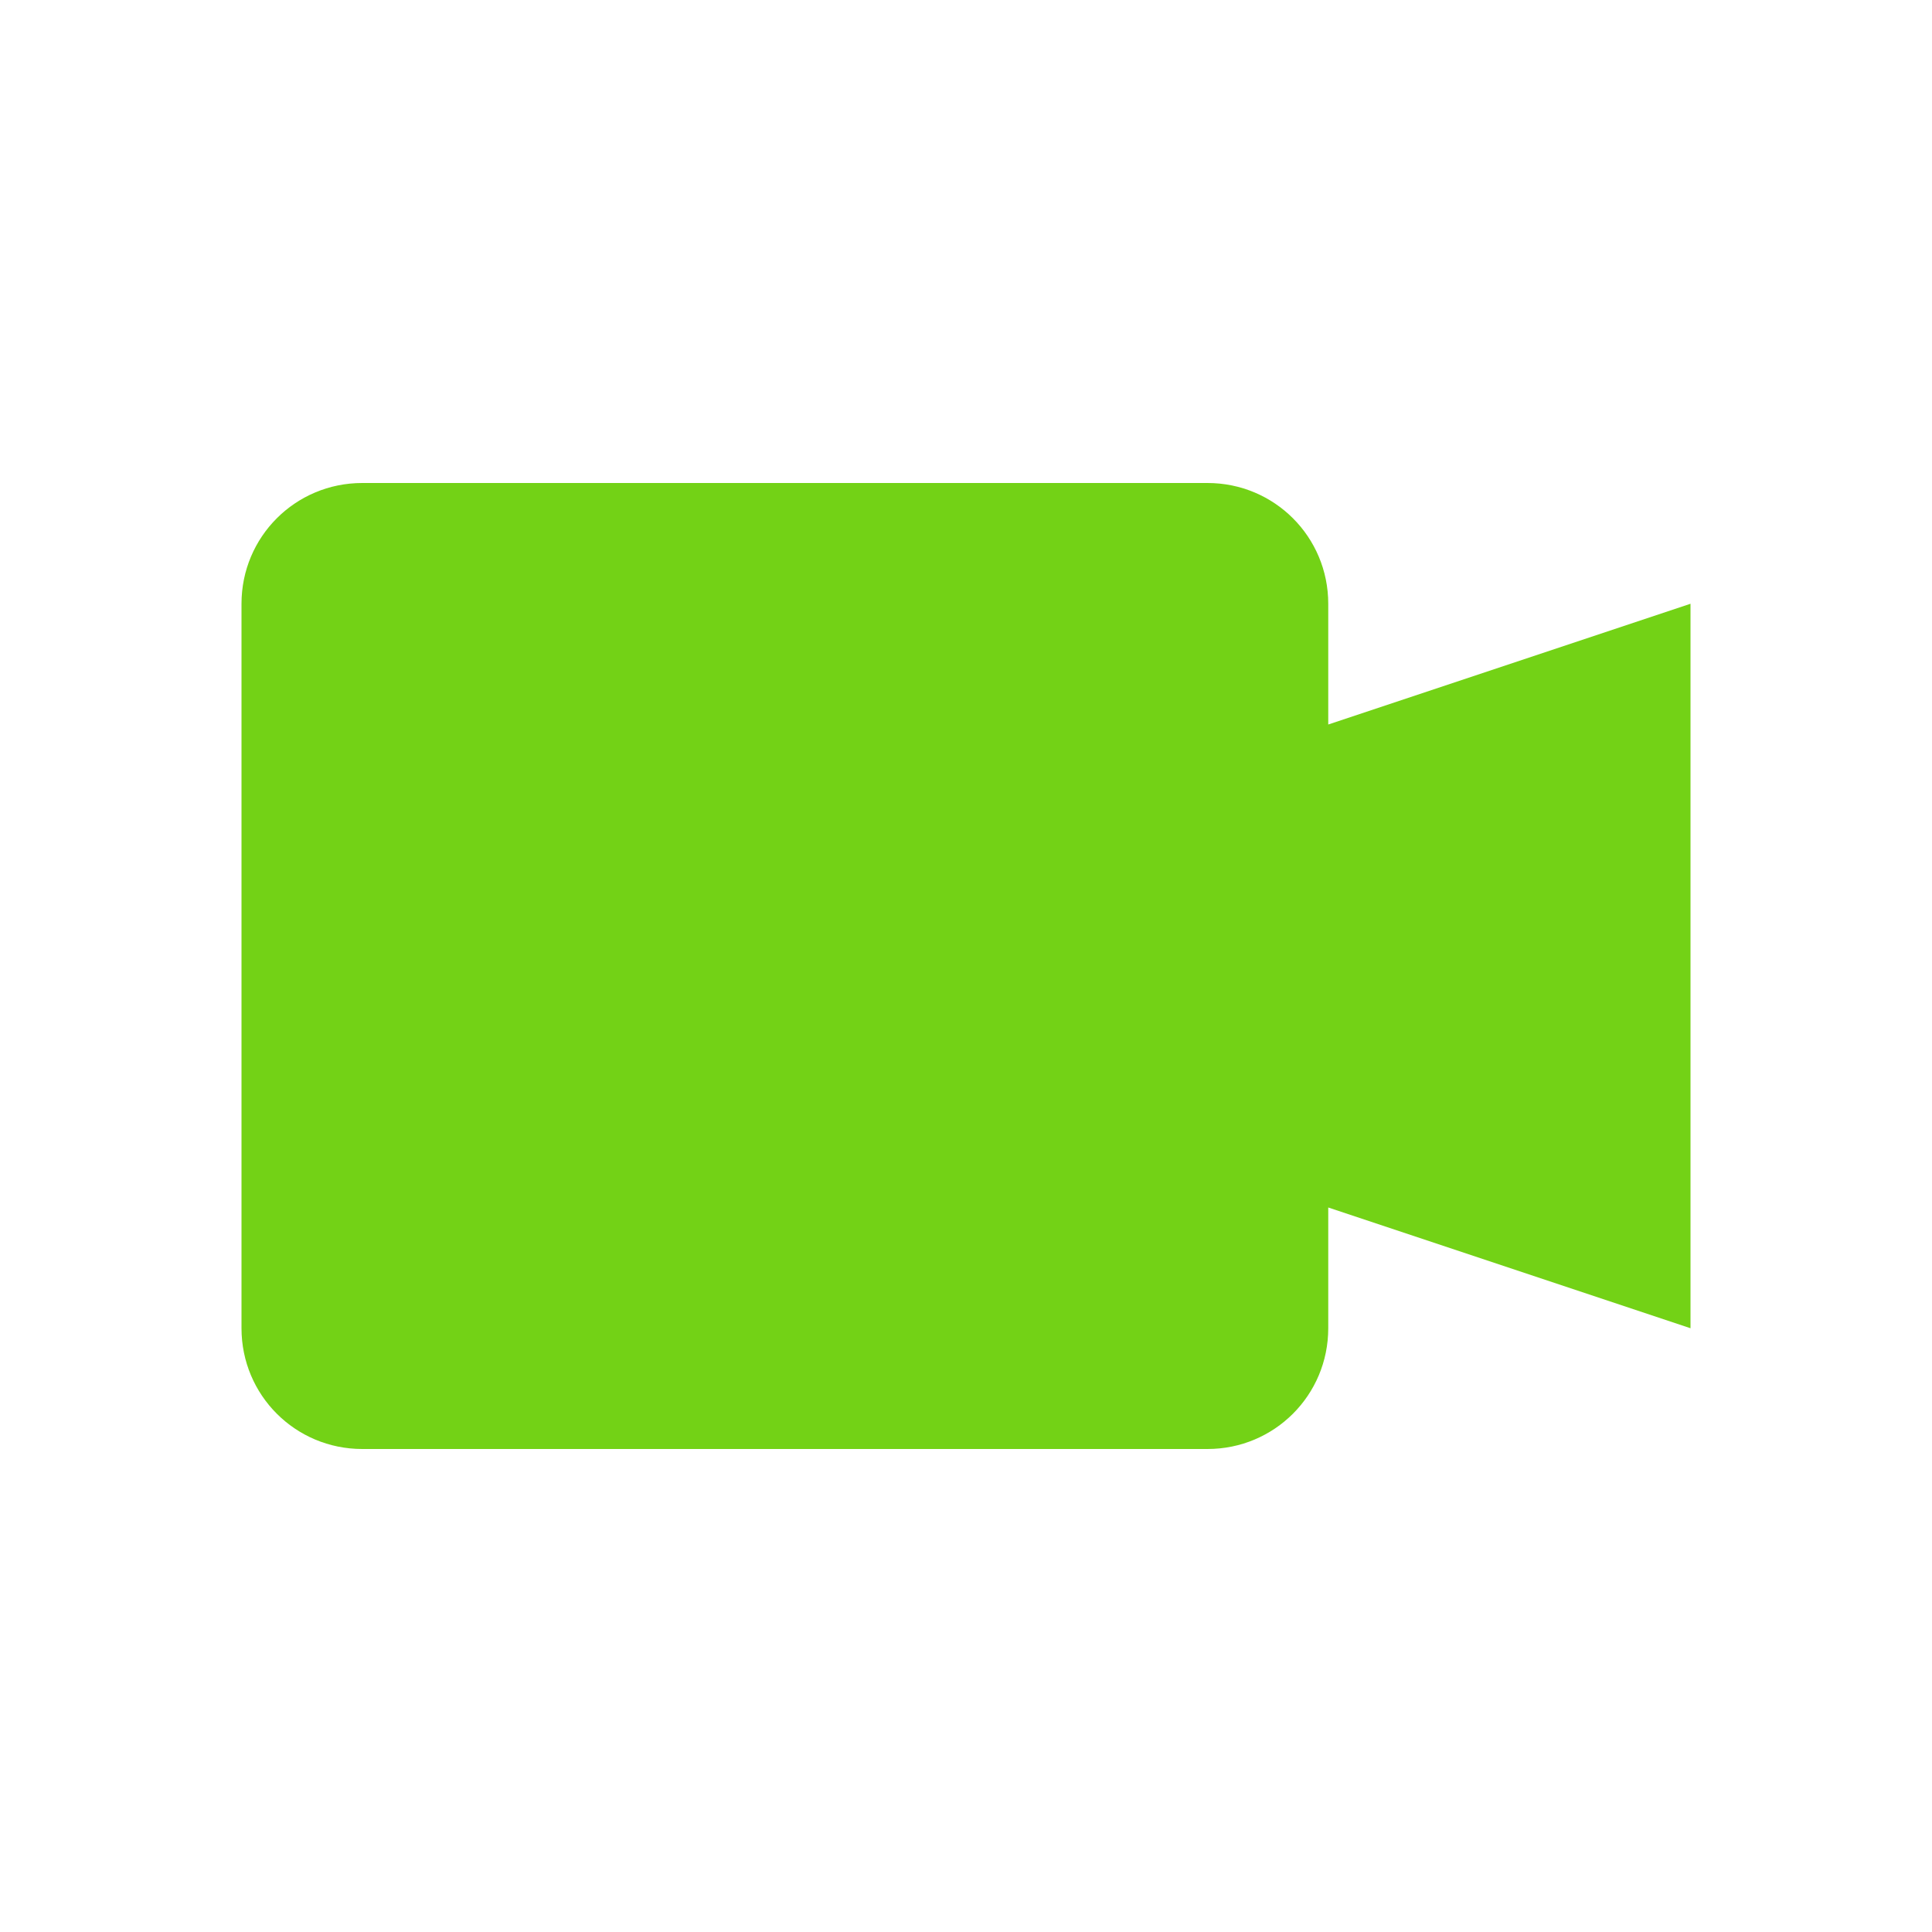
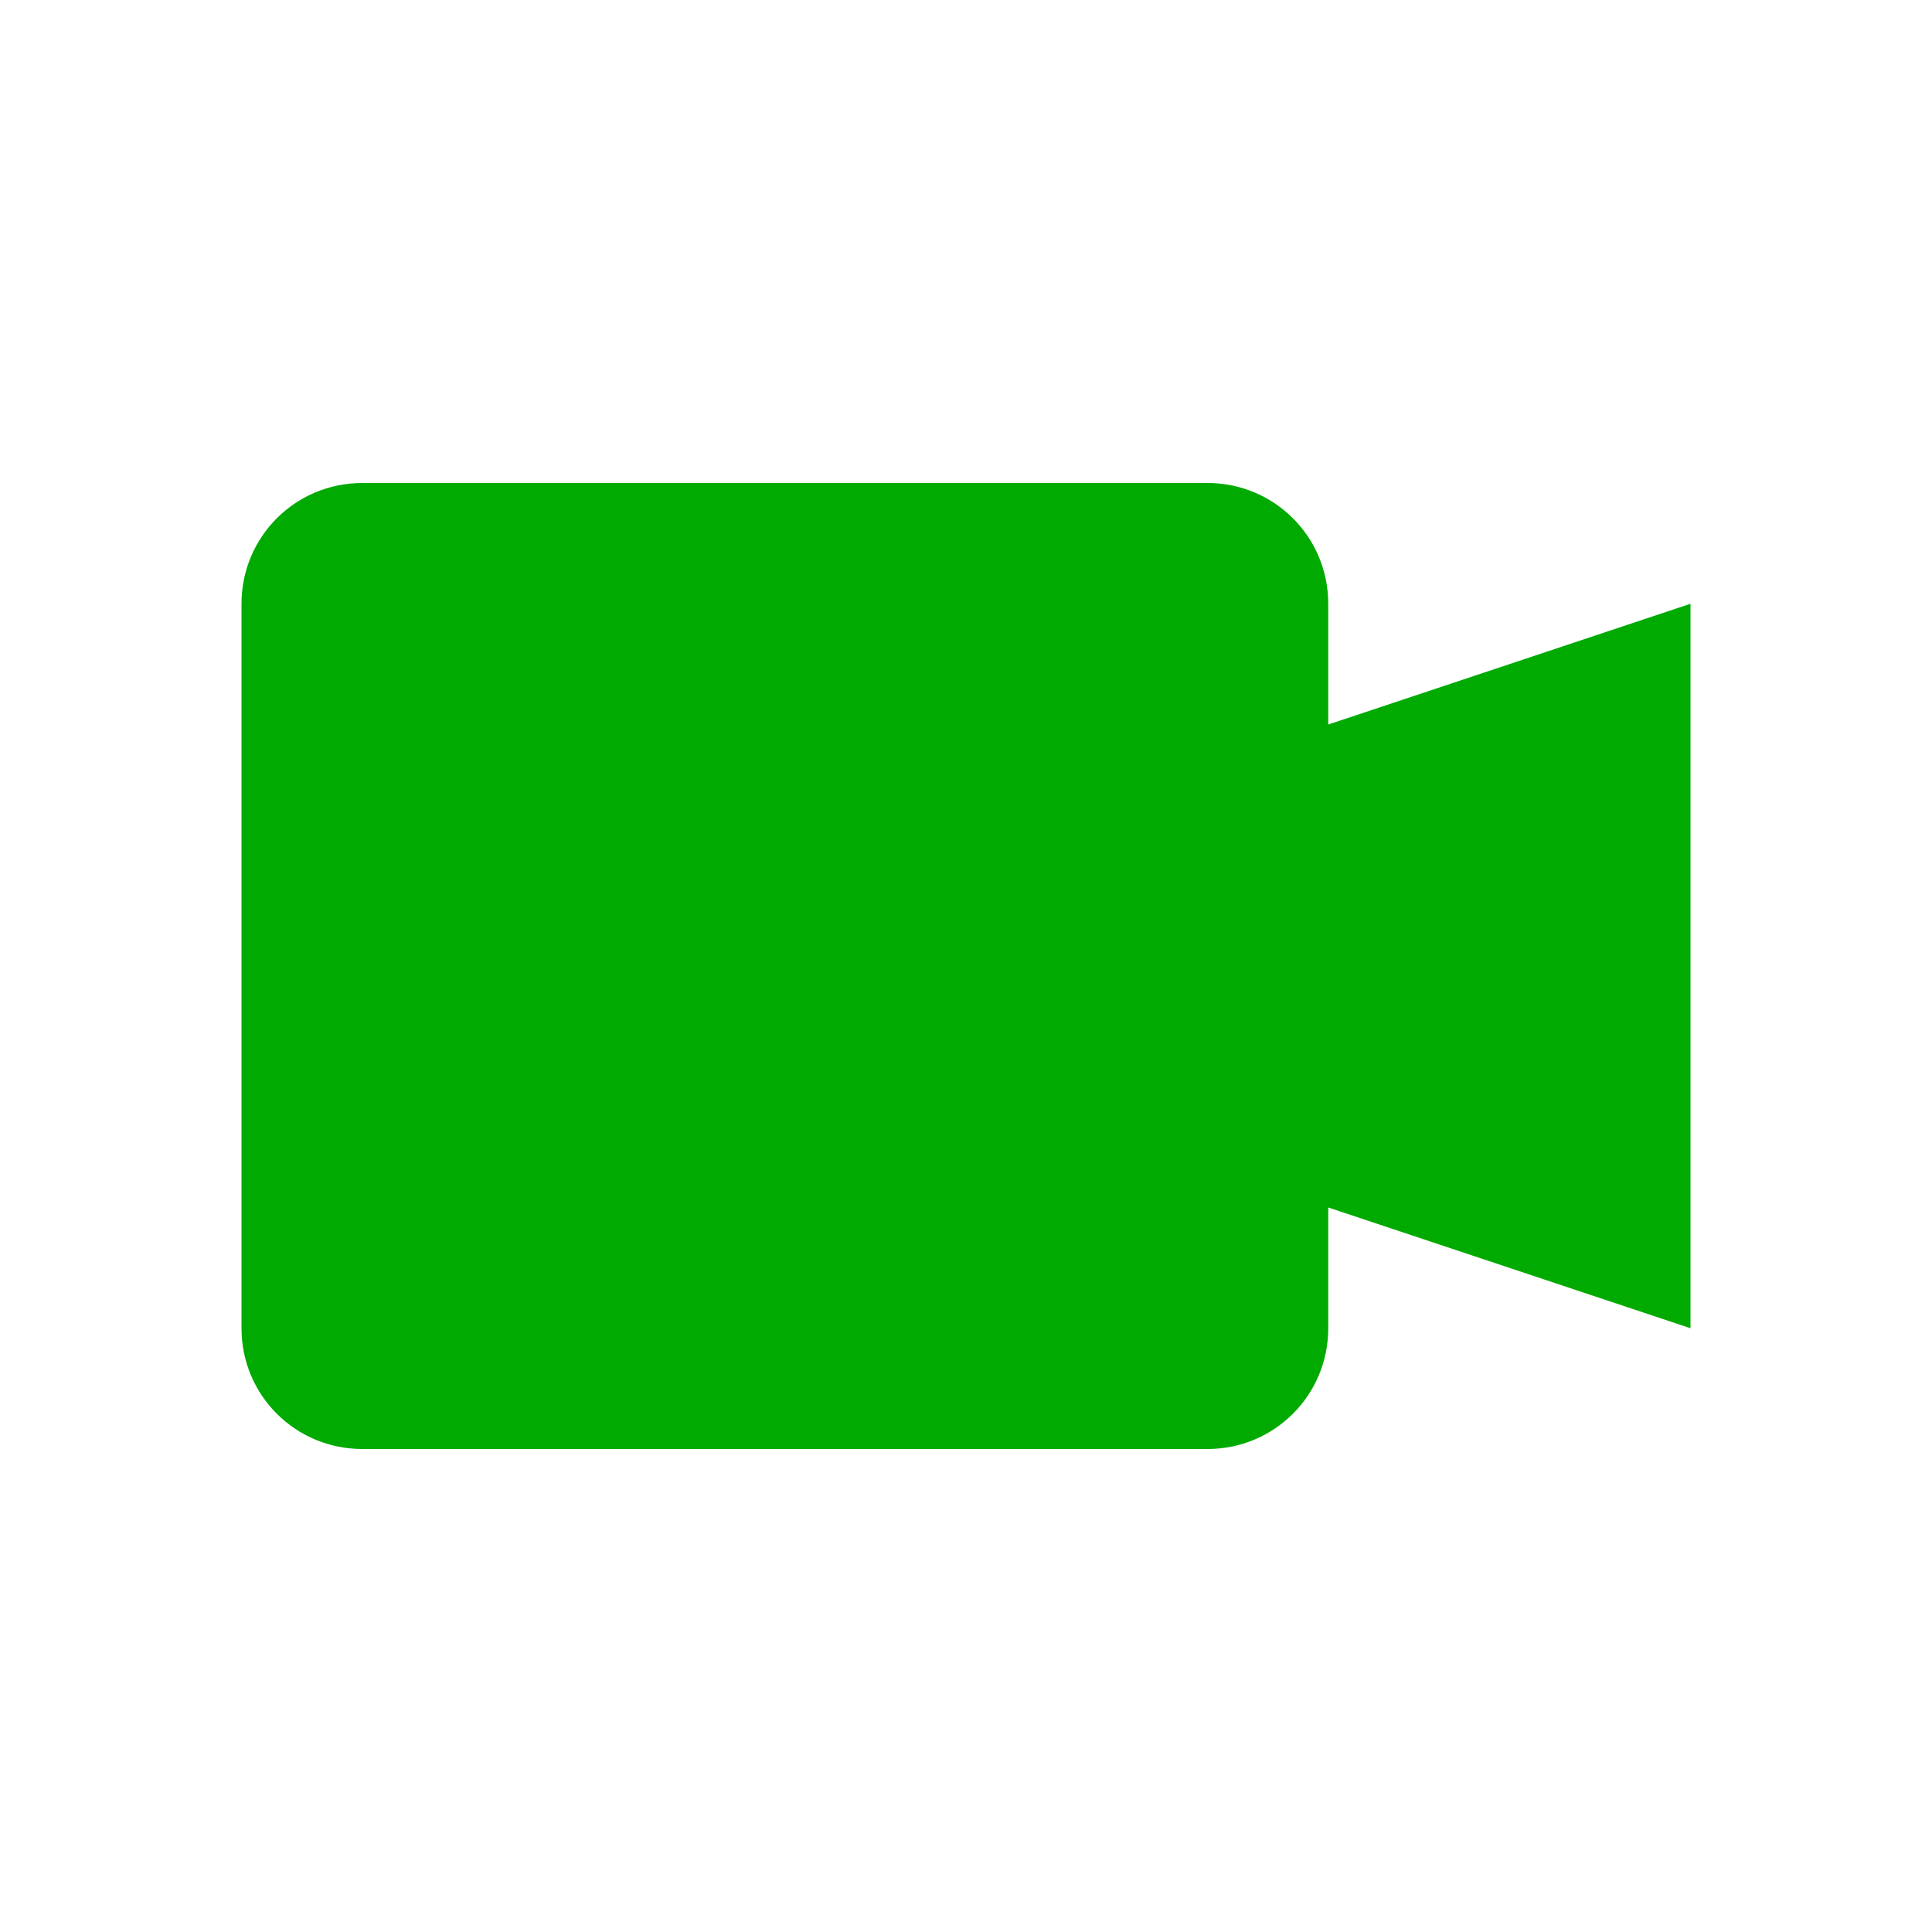
<svg xmlns="http://www.w3.org/2000/svg" height="16px" width="16px" version="1.1" id="svg6494">
  <defs id="defs6508" />
  <g id="g6502">
-     <path style="color:black;fill:#73d216;fill-opacity:1;fill-rule:nonzero;stroke:none;stroke-width:4;marker:none;visibility:visible;display:inline;overflow:visible;enable-background:accumulate" d="M 3,4 C 2.446,4 2,4.446 2,5 l 0,6 c 0,0.554 0.446,1 1,1 l 7,0 c 0.554,0 1,-0.446 1,-1 l 0,-1 3,1 0,-6 -3,1 0,-1 C 11,4.446 10.554,4 10,4 z" id="rect6683" />
+     <path style="color:black;fill:#0a0;fill-opacity:1;fill-rule:nonzero;stroke:none;stroke-width:4;marker:none;visibility:visible;display:inline;overflow:visible;enable-background:accumulate" d="M 3,4 C 2.446,4 2,4.446 2,5 l 0,6 c 0,0.554 0.446,1 1,1 l 7,0 c 0.554,0 1,-0.446 1,-1 l 0,-1 3,1 0,-6 -3,1 0,-1 C 11,4.446 10.554,4 10,4 z" id="rect6683" />
  </g>
</svg>
